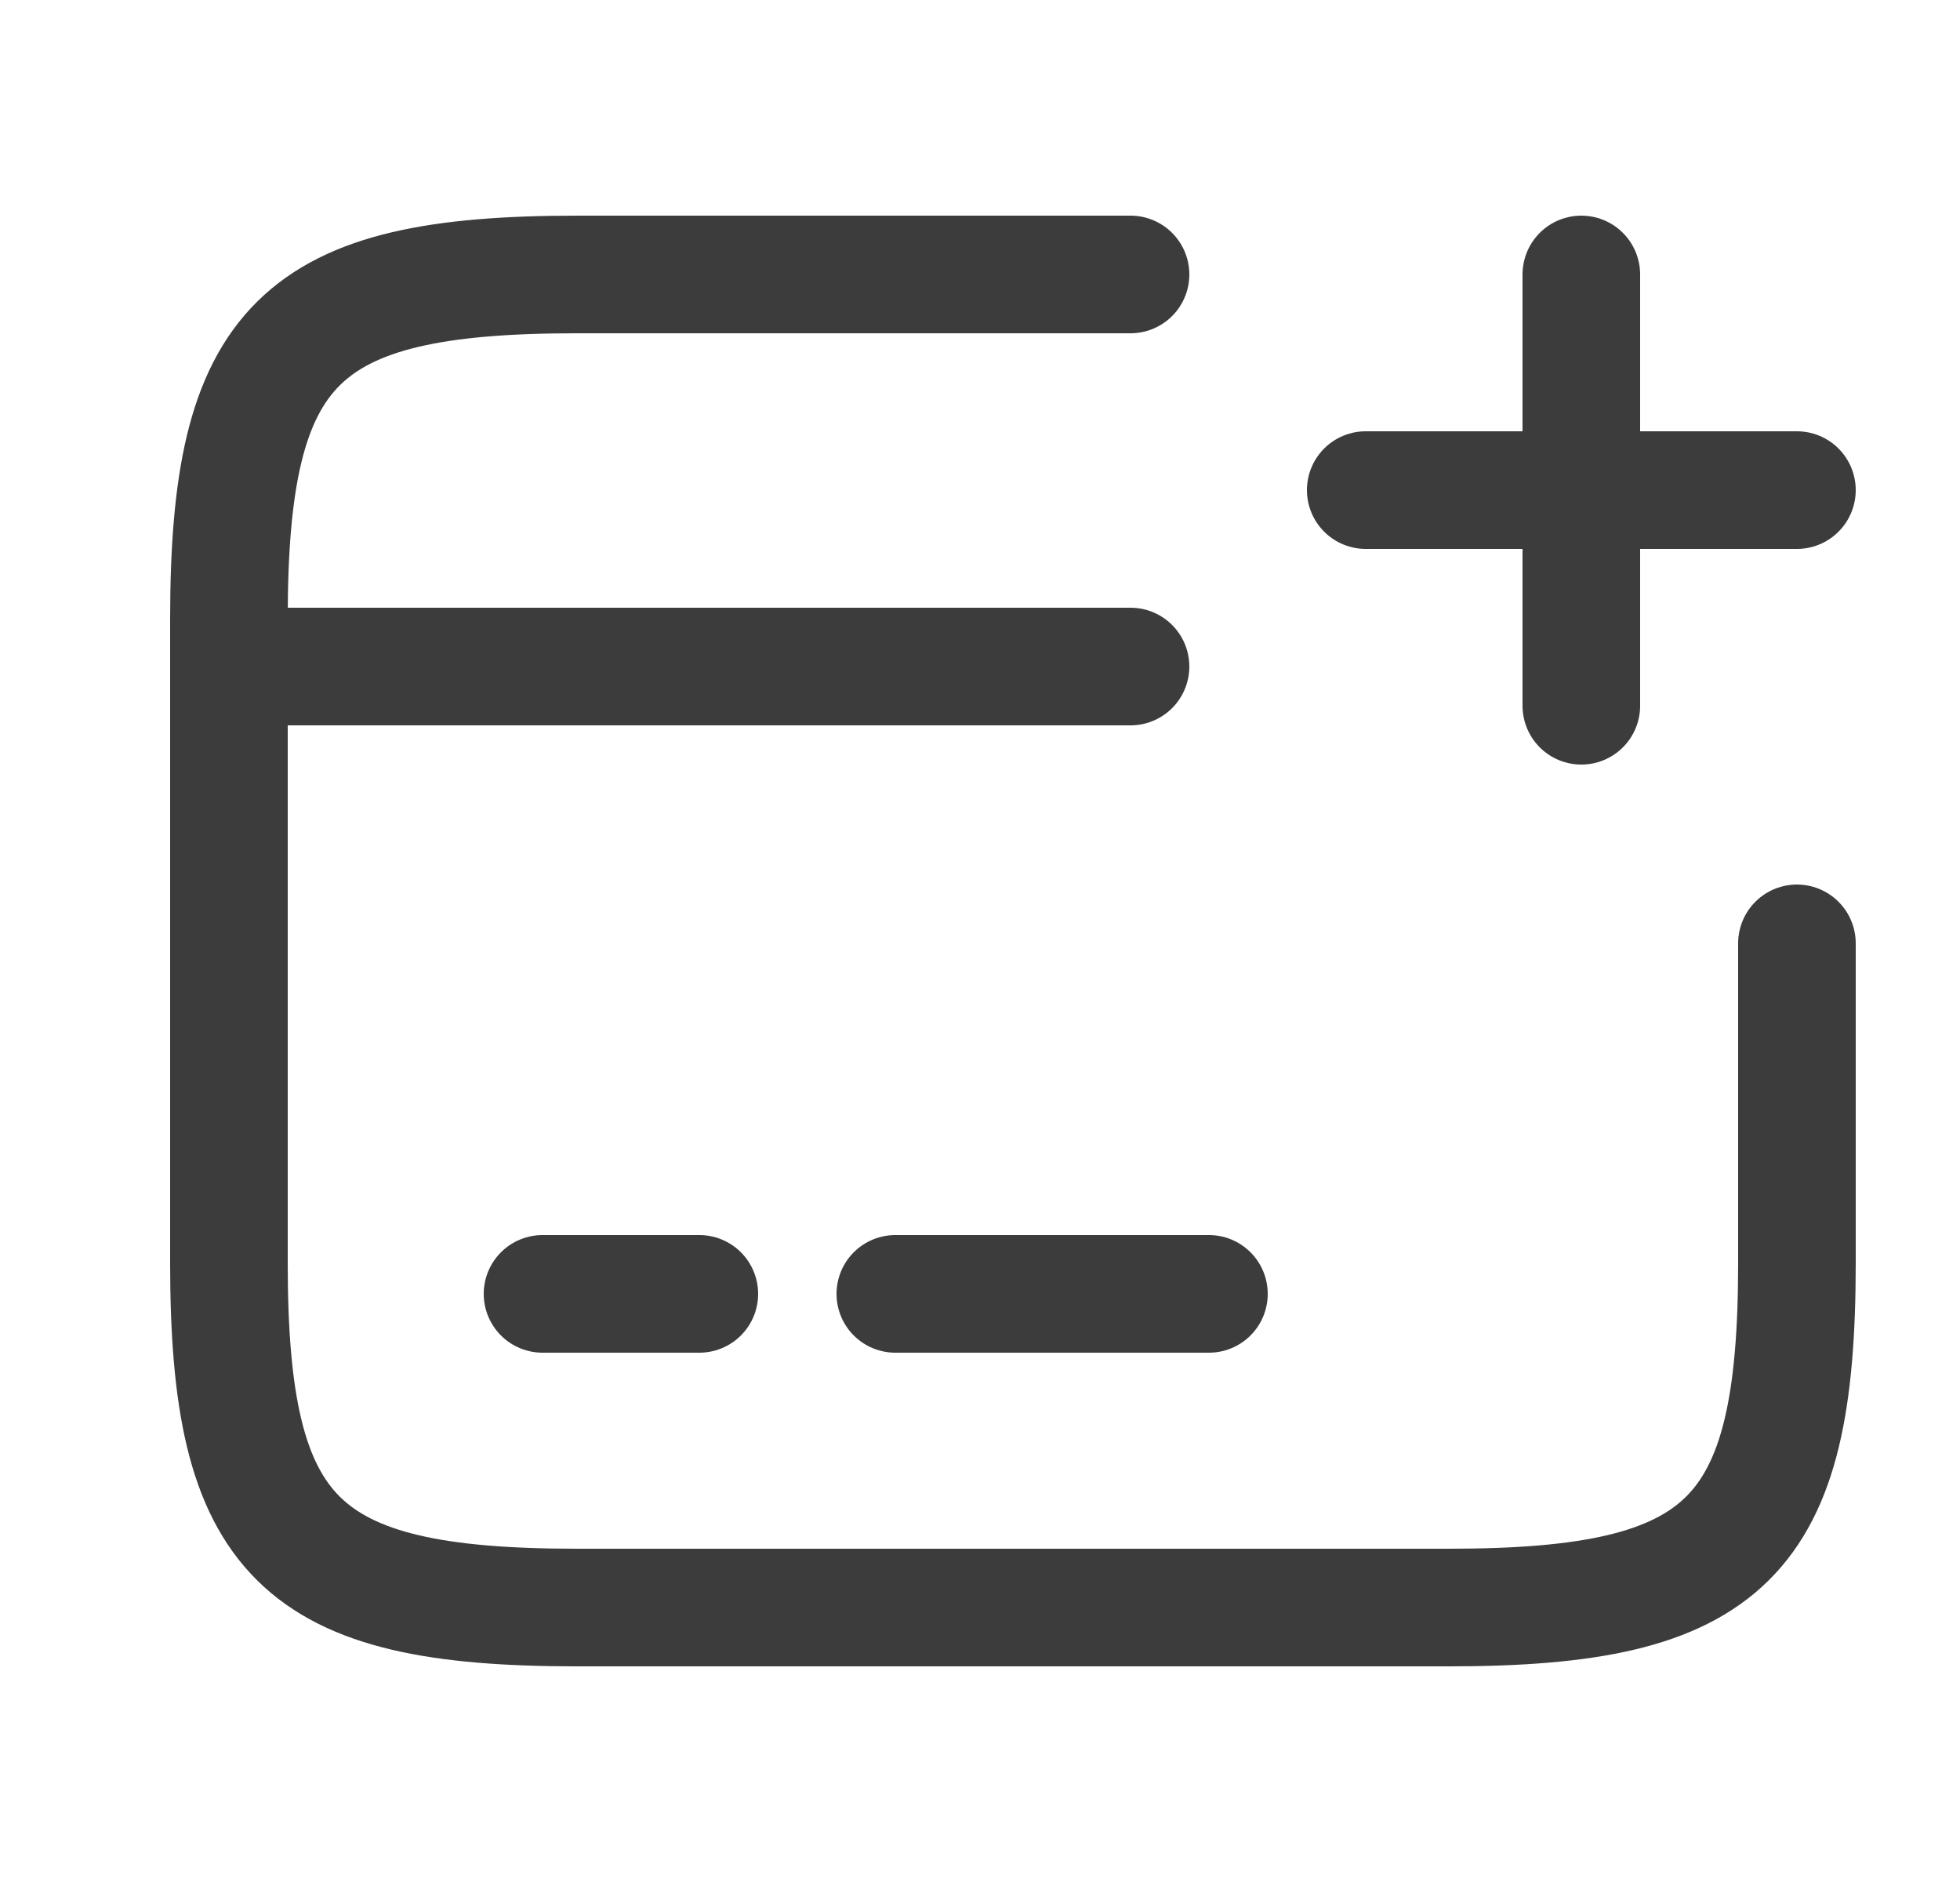
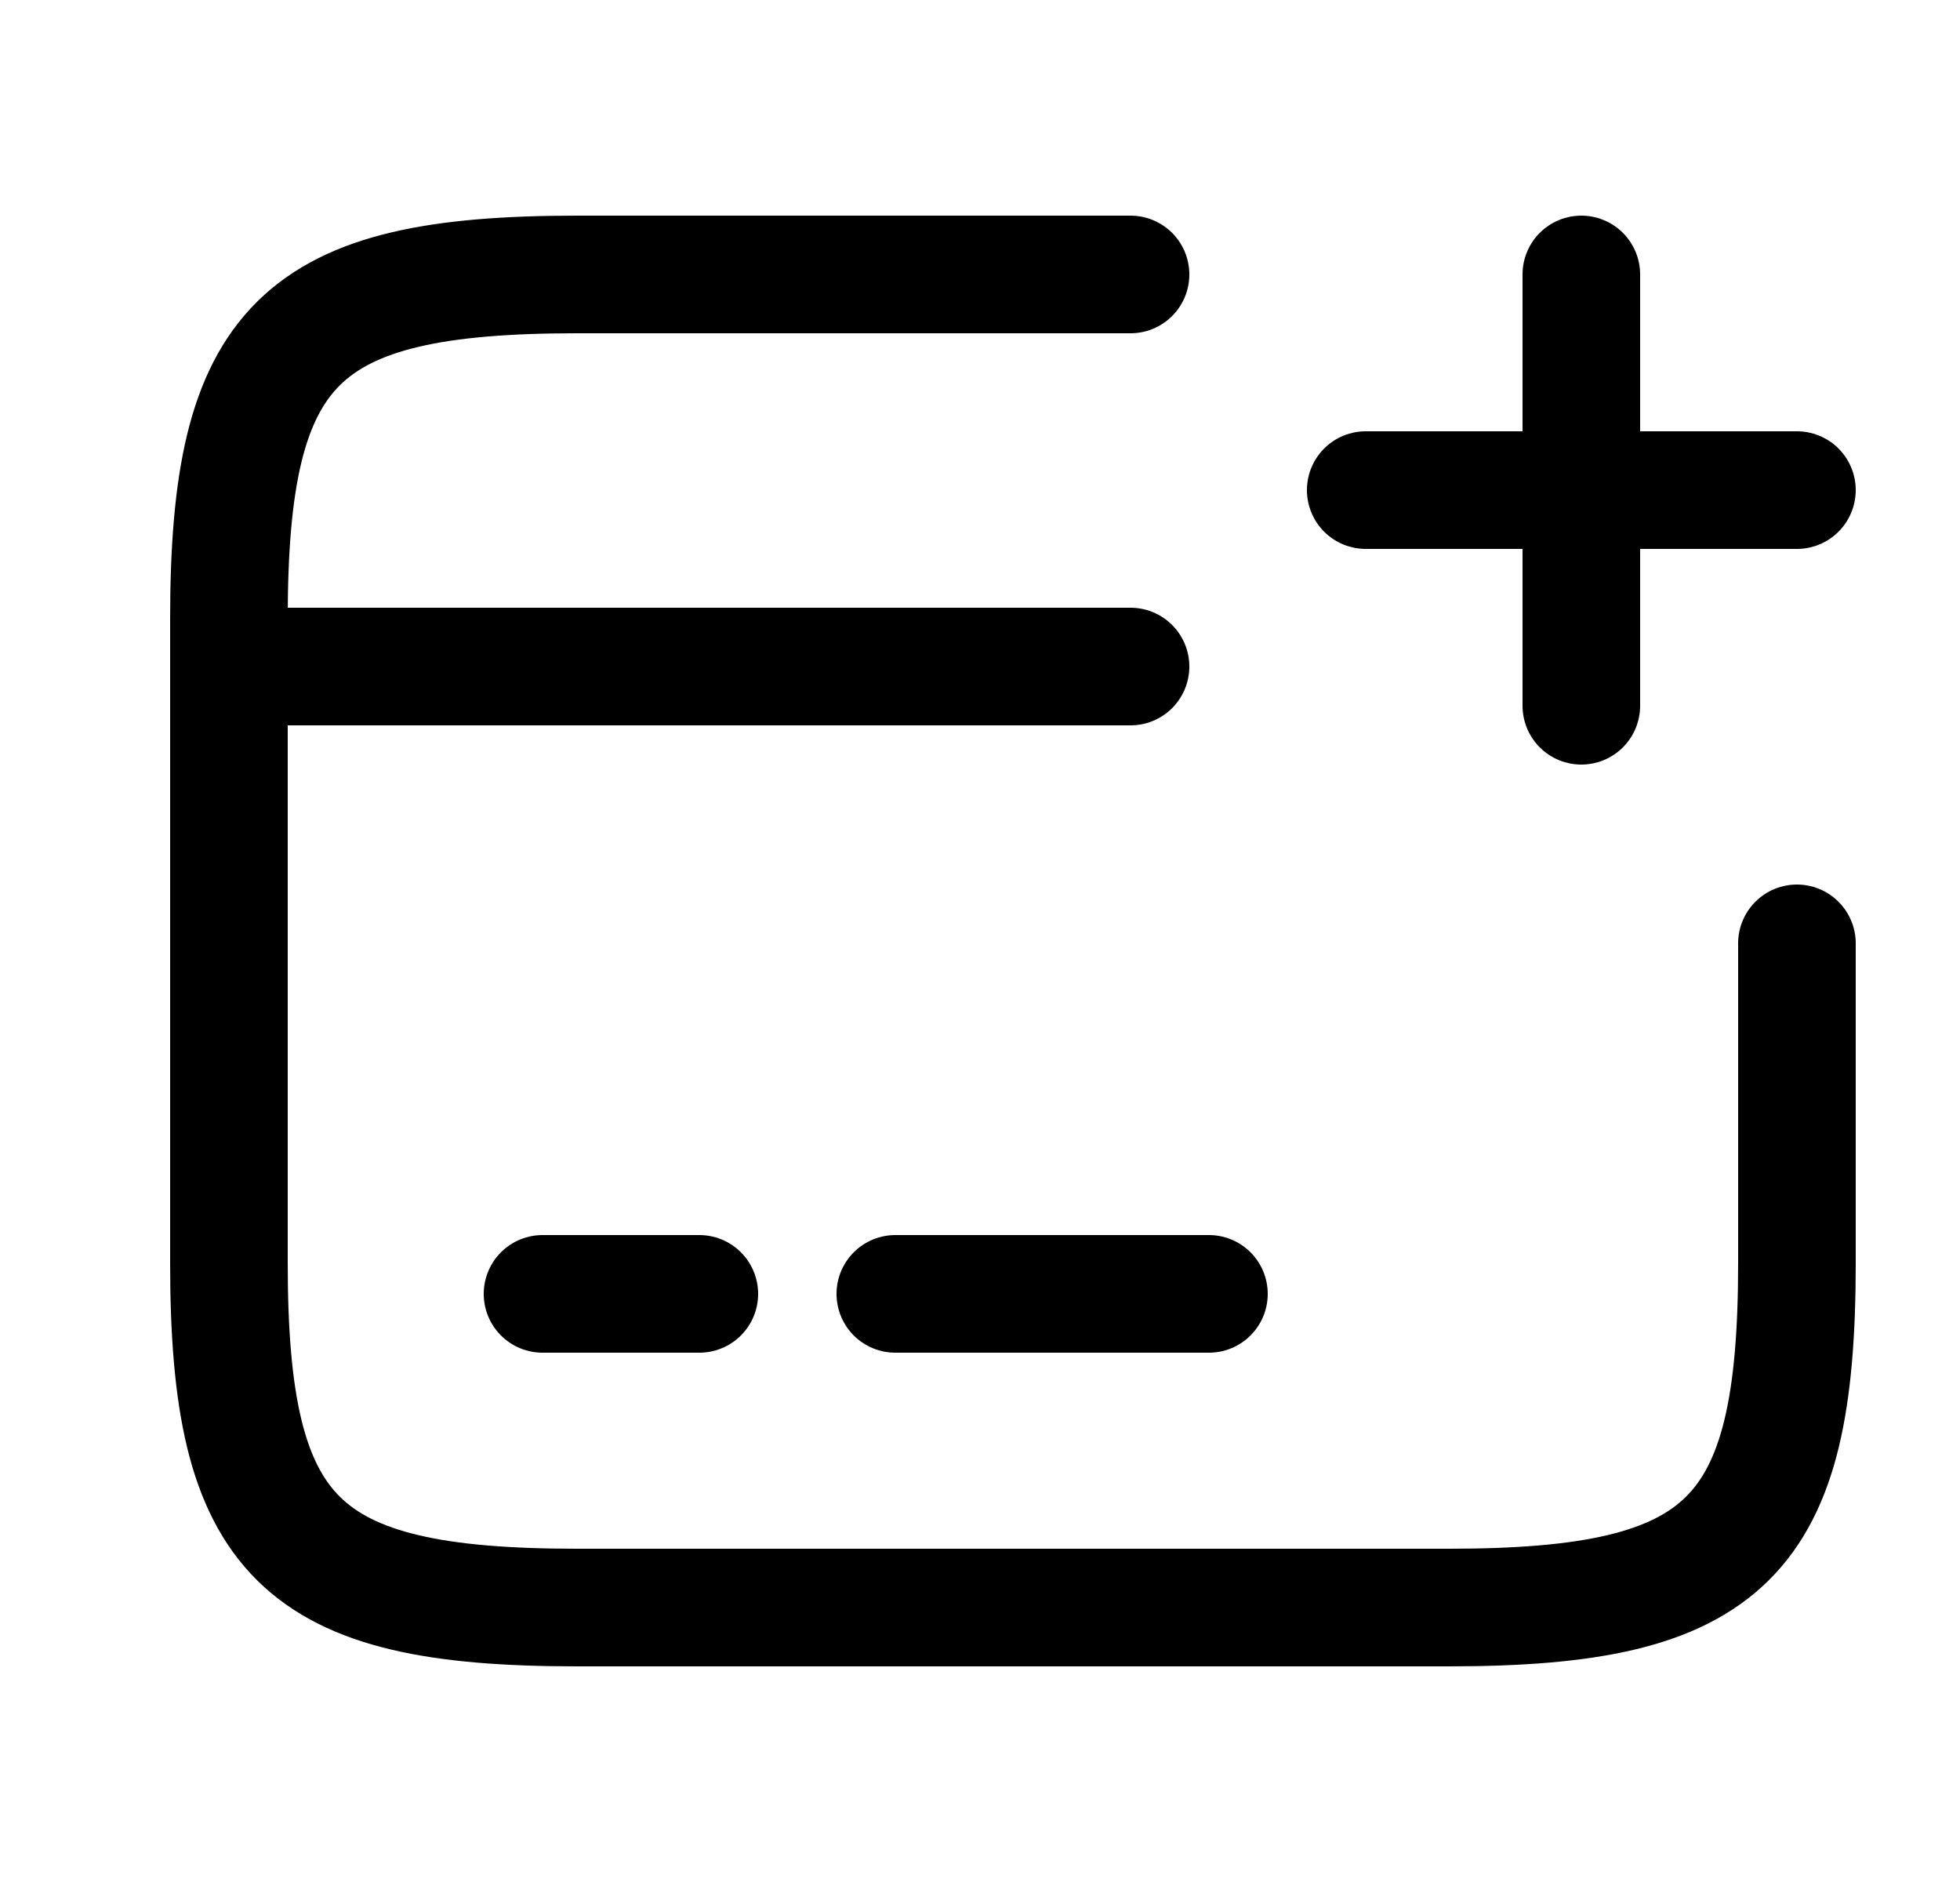
<svg xmlns="http://www.w3.org/2000/svg" width="25" height="24" viewBox="0 0 25 24" fill="none">
  <g id="vuesax/linear/card-add">
    <g id="card-add">
-       <path id="Vector" d="M2.92 8.5H14.42" stroke="#3C3C3D" stroke-width="1.5" stroke-miterlimit="10" stroke-linecap="round" stroke-linejoin="round" />
-       <path id="Vector_2" d="M6.92 16.5H8.92" stroke="#3C3C3D" stroke-width="1.5" stroke-miterlimit="10" stroke-linecap="round" stroke-linejoin="round" />
-       <path id="Vector_3" d="M11.42 16.5H15.42" stroke="#3C3C3D" stroke-width="1.5" stroke-miterlimit="10" stroke-linecap="round" stroke-linejoin="round" />
-       <path id="Vector_4" d="M22.92 12.03V16.11C22.92 19.62 22.03 20.5 18.48 20.5H7.36C3.81 20.5 2.92 19.62 2.92 16.11V7.89C2.92 4.38 3.81 3.5 7.36 3.5H14.42" stroke="#3C3C3D" stroke-width="1.5" stroke-linecap="round" stroke-linejoin="round" />
-       <path id="Vector_5" d="M17.42 6.25H22.92" stroke="#3C3C3D" stroke-width="1.5" stroke-linecap="round" />
-       <path id="Vector_6" d="M20.17 9V3.5" stroke="#3C3C3D" stroke-width="1.5" stroke-linecap="round" />
+       <path id="Vector" d="M2.92 8.5H14.42" stroke="currentColor" stroke-width="1.5" stroke-miterlimit="10" stroke-linecap="round" stroke-linejoin="round" />
+       <path id="Vector_2" d="M6.92 16.5H8.92" stroke="currentColor" stroke-width="1.5" stroke-miterlimit="10" stroke-linecap="round" stroke-linejoin="round" />
+       <path id="Vector_3" d="M11.42 16.5H15.42" stroke="currentColor" stroke-width="1.5" stroke-miterlimit="10" stroke-linecap="round" stroke-linejoin="round" />
+       <path id="Vector_4" d="M22.92 12.03V16.11C22.92 19.62 22.03 20.5 18.48 20.5H7.36C3.81 20.5 2.92 19.62 2.92 16.11V7.89C2.92 4.38 3.81 3.5 7.36 3.5H14.42" stroke="currentColor" stroke-width="1.5" stroke-linecap="round" stroke-linejoin="round" />
+       <path id="Vector_5" d="M17.42 6.25H22.92" stroke="currentColor" stroke-width="1.5" stroke-linecap="round" />
+       <path id="Vector_6" d="M20.17 9V3.5" stroke="currentColor" stroke-width="1.5" stroke-linecap="round" />
    </g>
  </g>
</svg>
